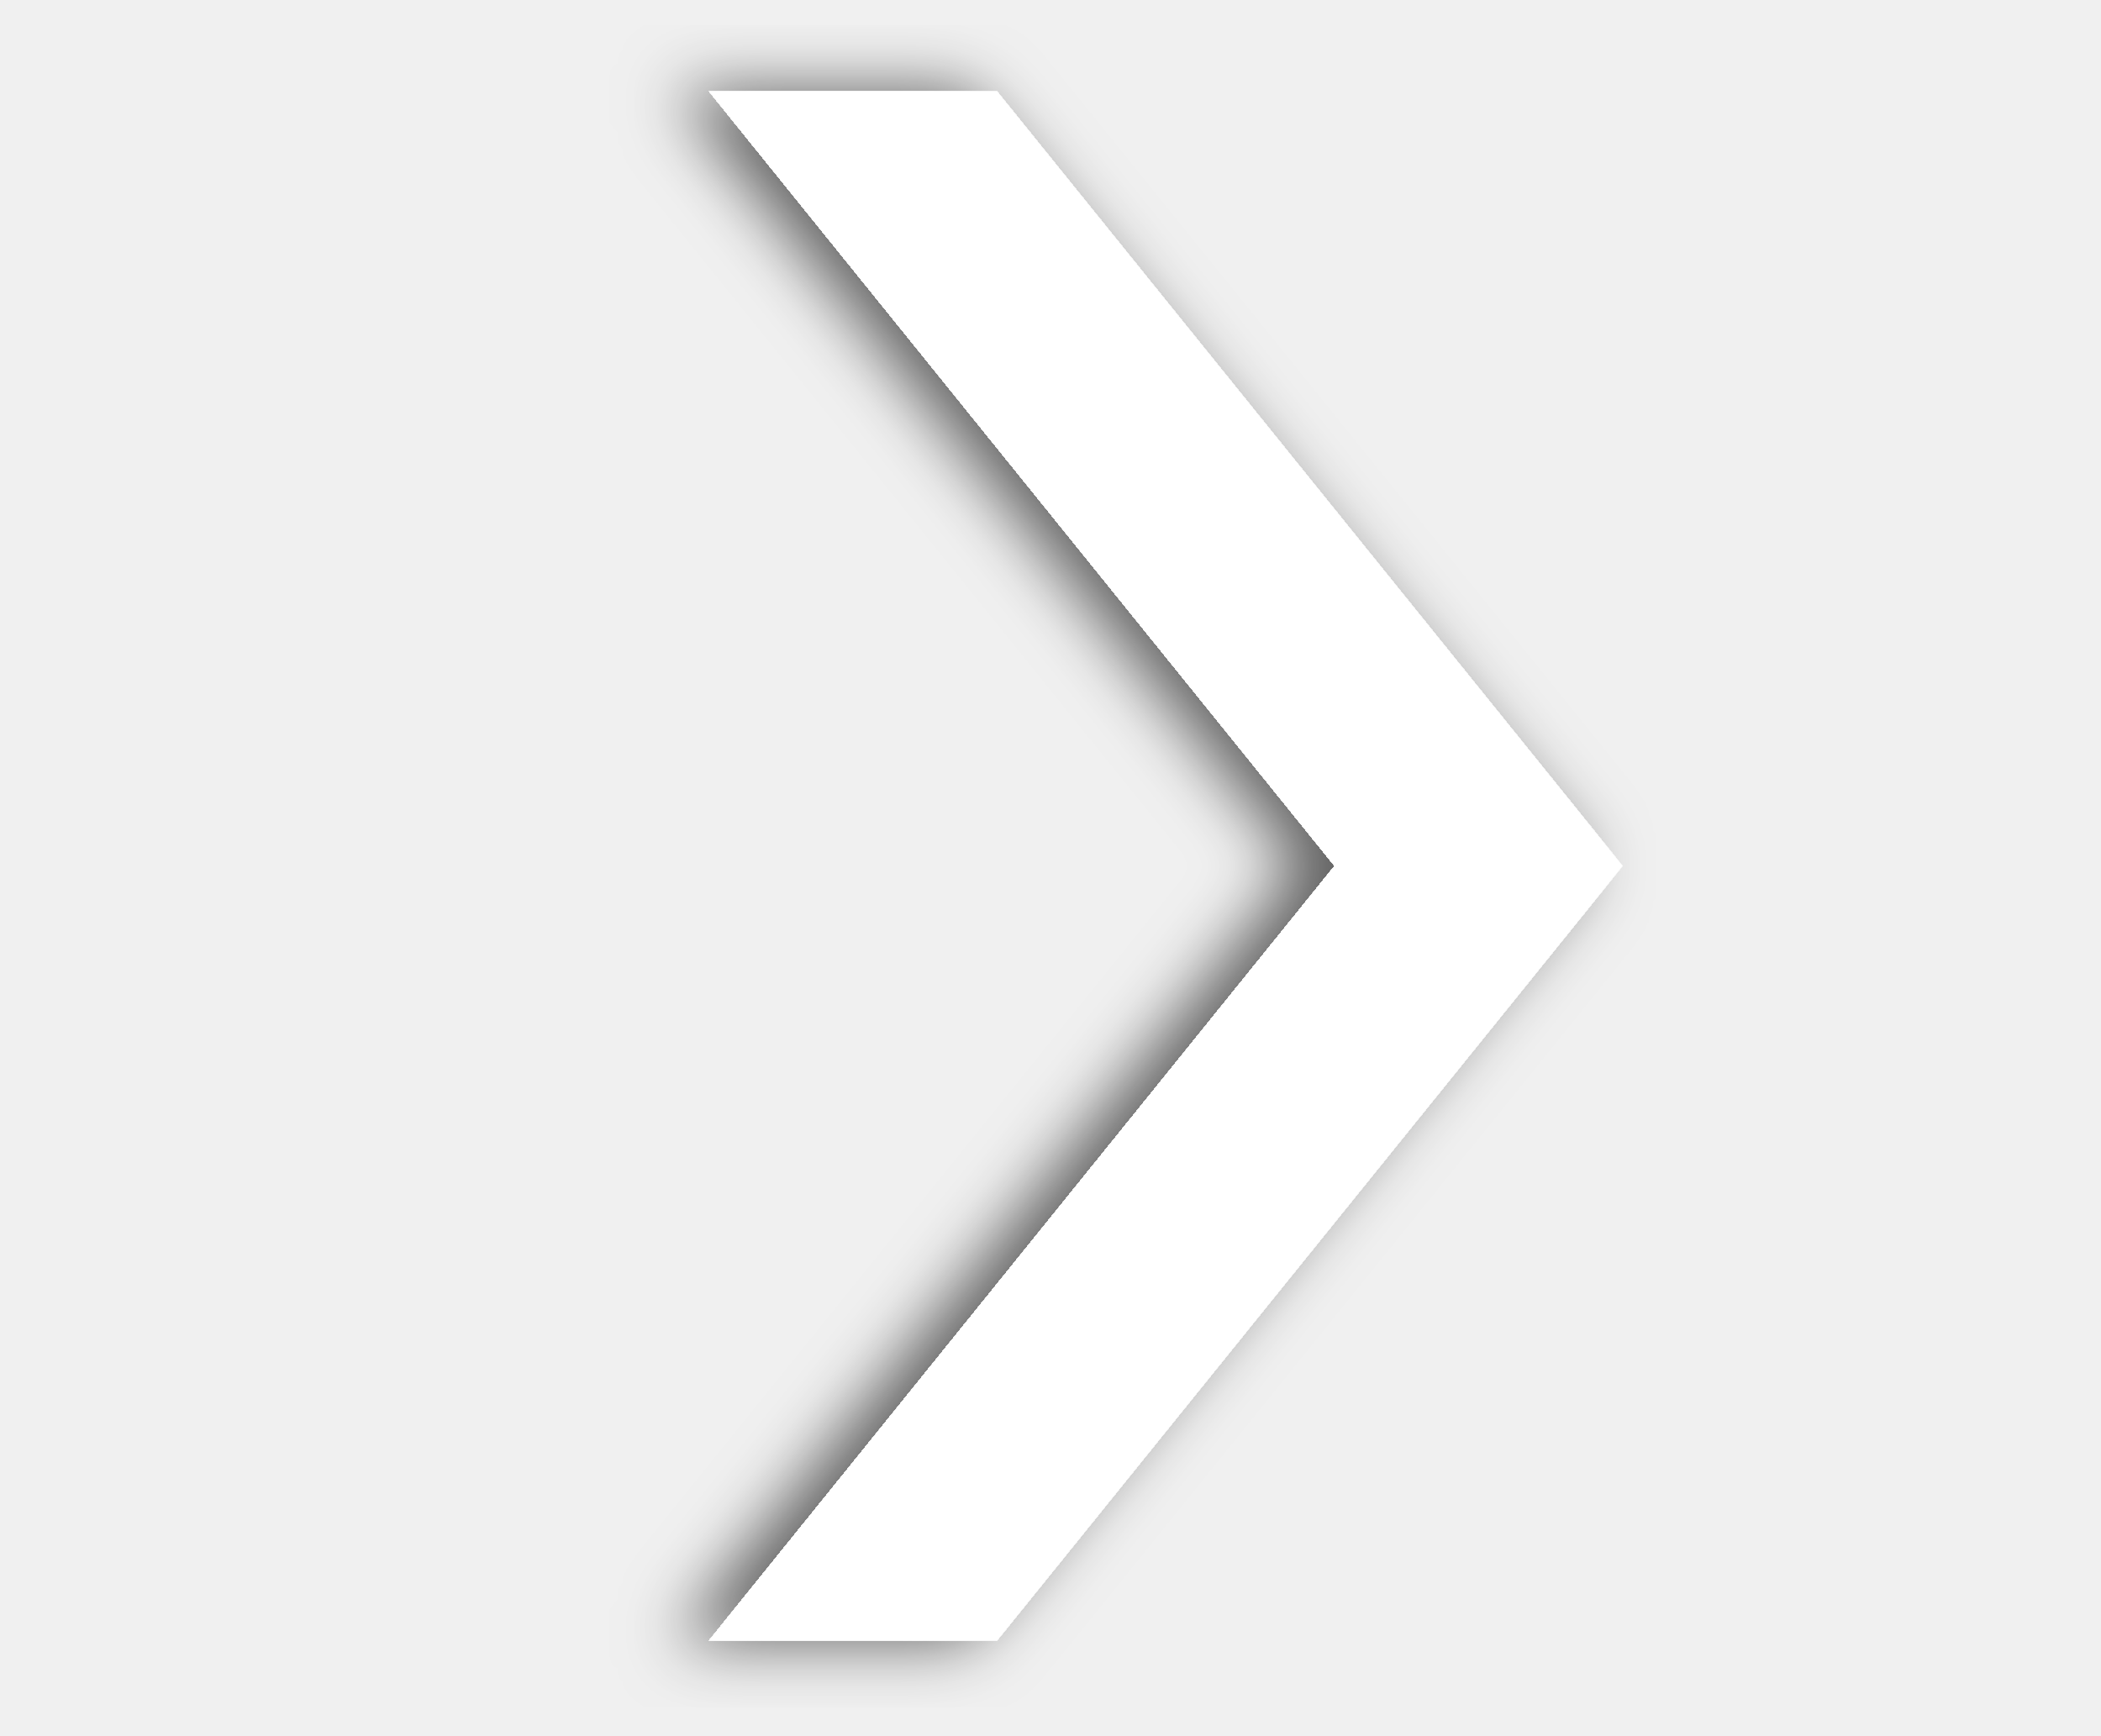
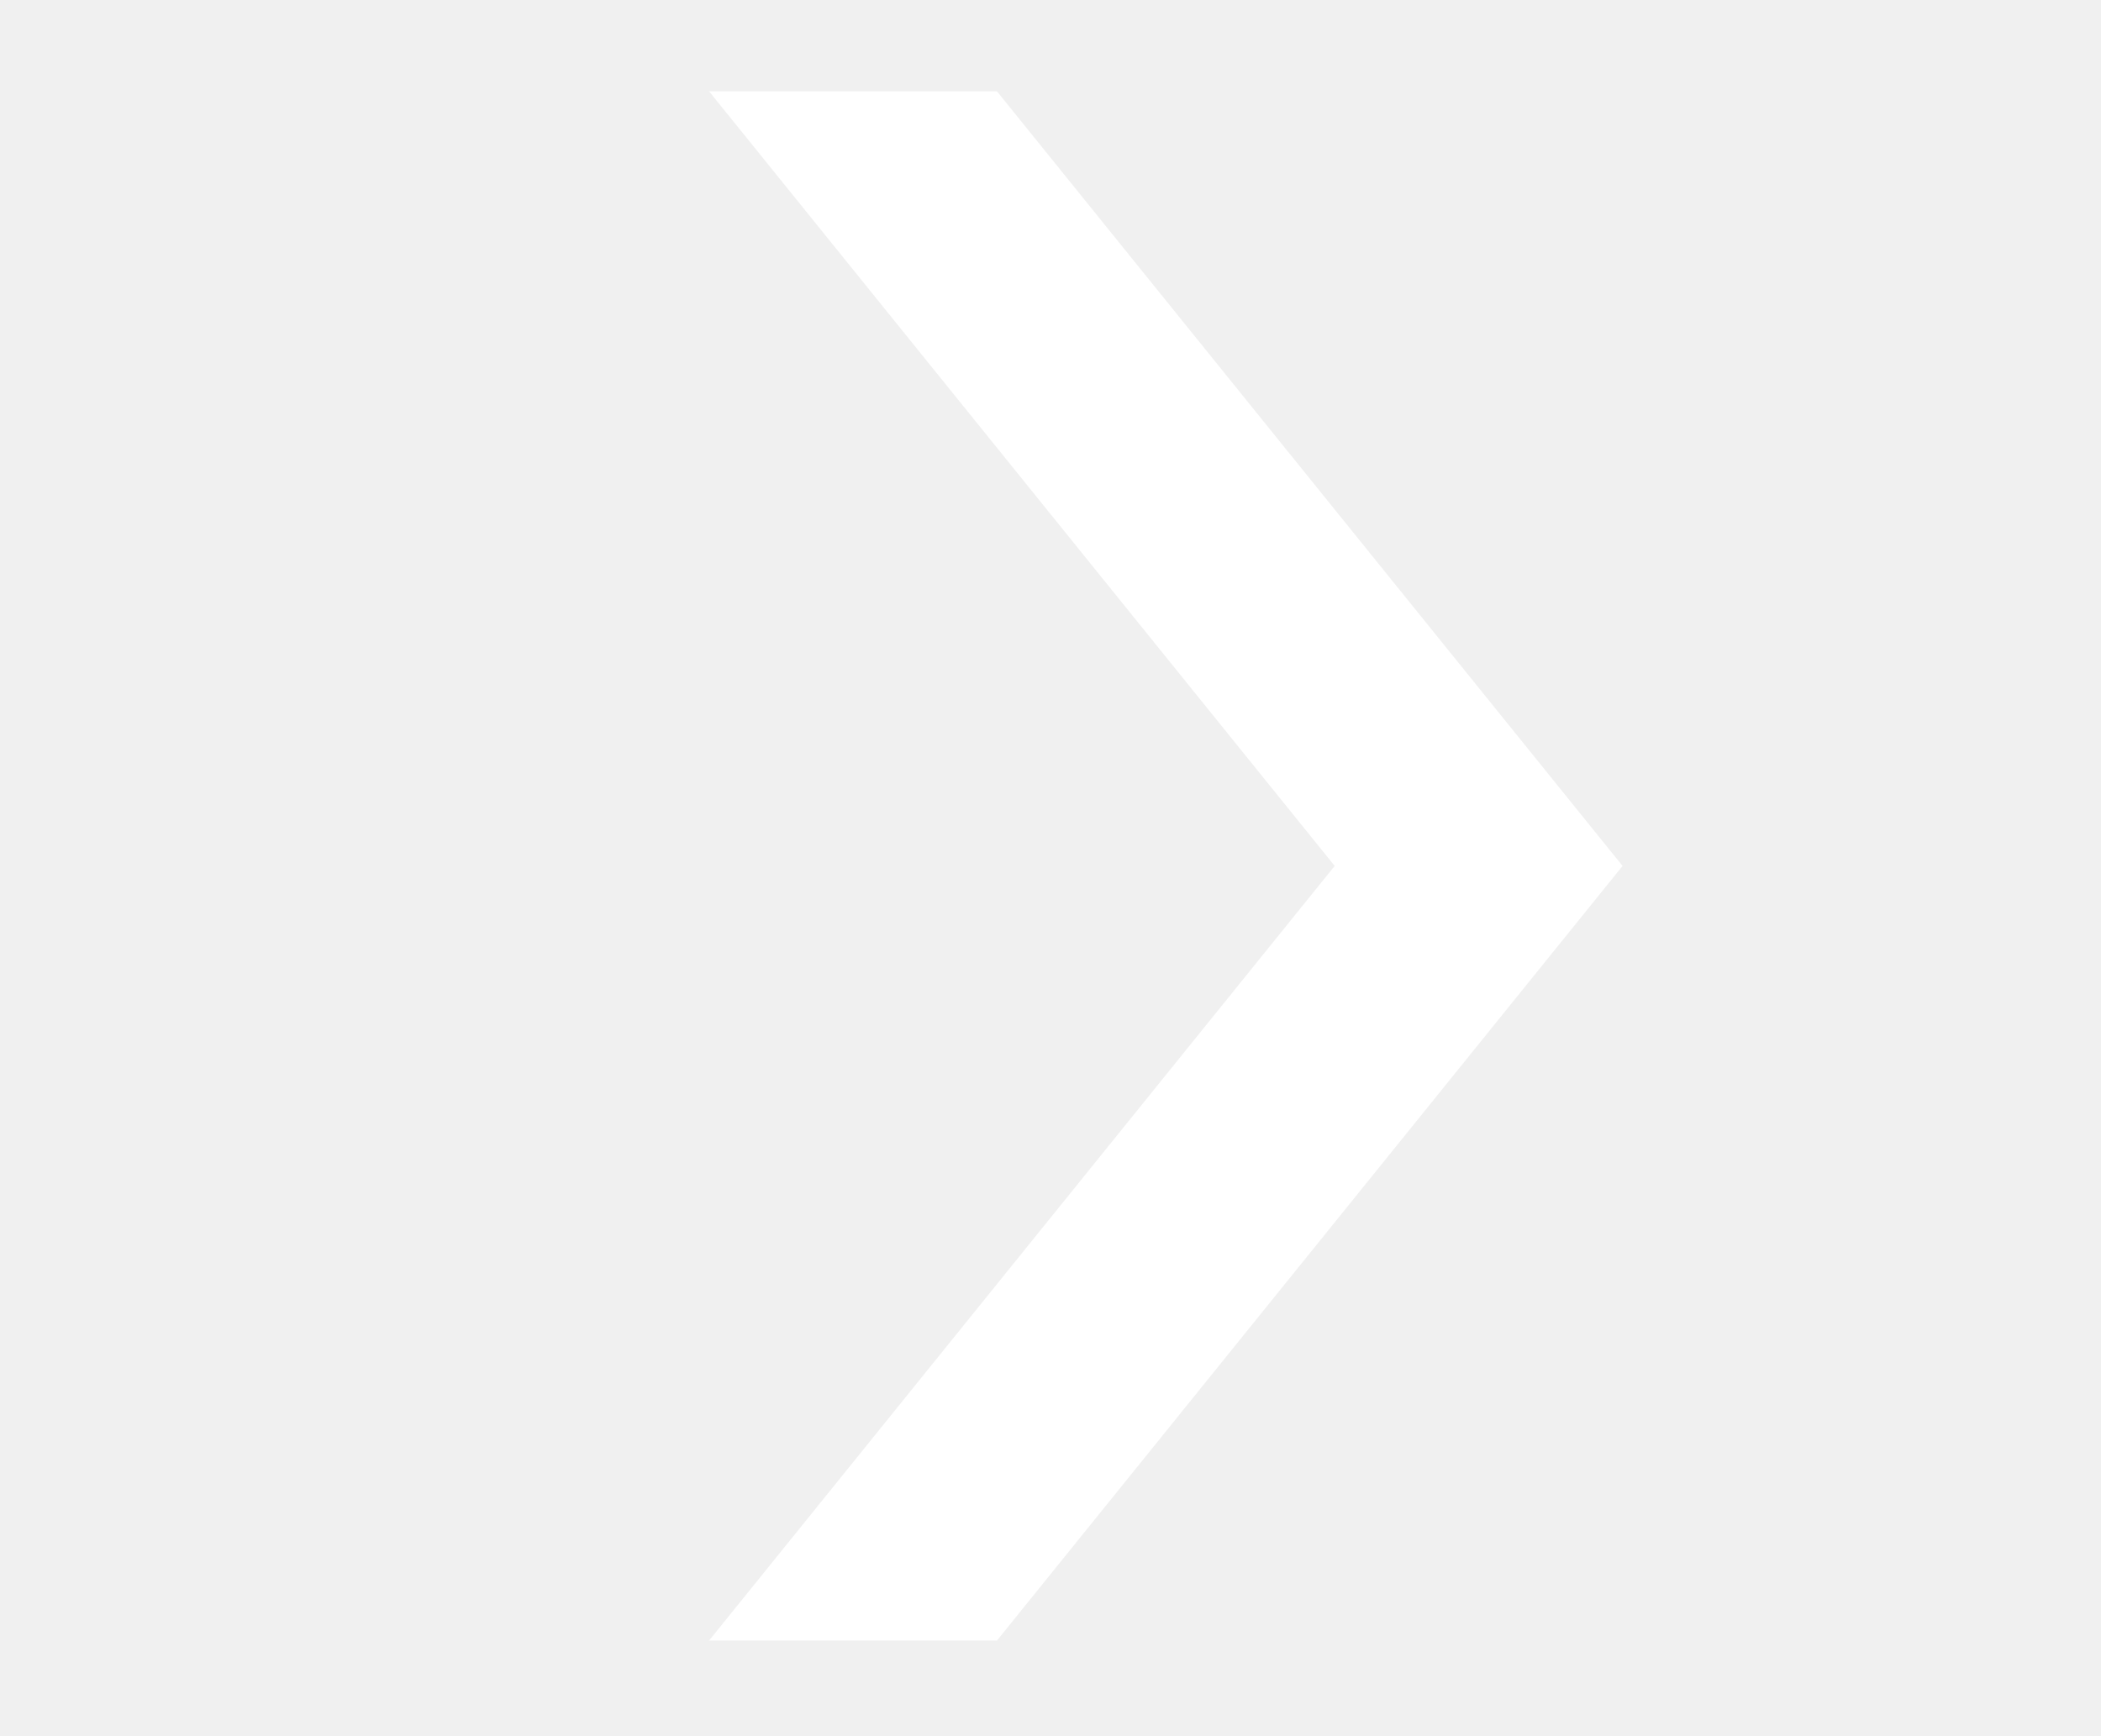
<svg xmlns="http://www.w3.org/2000/svg" width="46" height="38" viewBox="0 0 46 38" fill="none">
  <path d="M21.219 34.9H16.878" stroke="#424242" stroke-width="0.6" stroke-linecap="round" />
  <path d="M21.219 3.025L16.878 3.025" stroke="#424242" stroke-width="0.6" stroke-linecap="round" />
-   <g filter="url(#filter0_d_2036_717)">
+   <g>
    <path d="M15.525 2H21.828L35.525 18.962L21.828 35.924H15.525L29.222 18.962L15.525 2Z" fill="white" />
  </g>
  <defs>
    <filter id="filter0_d_2036_717" x="13.355" y="0.553" width="22.894" height="36.818" filterUnits="userSpaceOnUse" color-interpolation-filters="sRGB">
      <feFlood flood-opacity="0" result="BackgroundImageFix" />
      <feColorMatrix in="SourceAlpha" type="matrix" values="0 0 0 0 0 0 0 0 0 0 0 0 0 0 0 0 0 0 127 0" result="hardAlpha" />
      <feOffset dx="-0.723" />
      <feGaussianBlur stdDeviation="0.723" />
      <feComposite in2="hardAlpha" operator="out" />
      <feColorMatrix type="matrix" values="0 0 0 0 0 0 0 0 0 0 0 0 0 0 0 0 0 0 0.6 0" />
      <feBlend mode="normal" in2="BackgroundImageFix" result="effect1_dropShadow_2036_717" />
      <feBlend mode="normal" in="SourceGraphic" in2="effect1_dropShadow_2036_717" result="shape" />
    </filter>
  </defs>
</svg>
